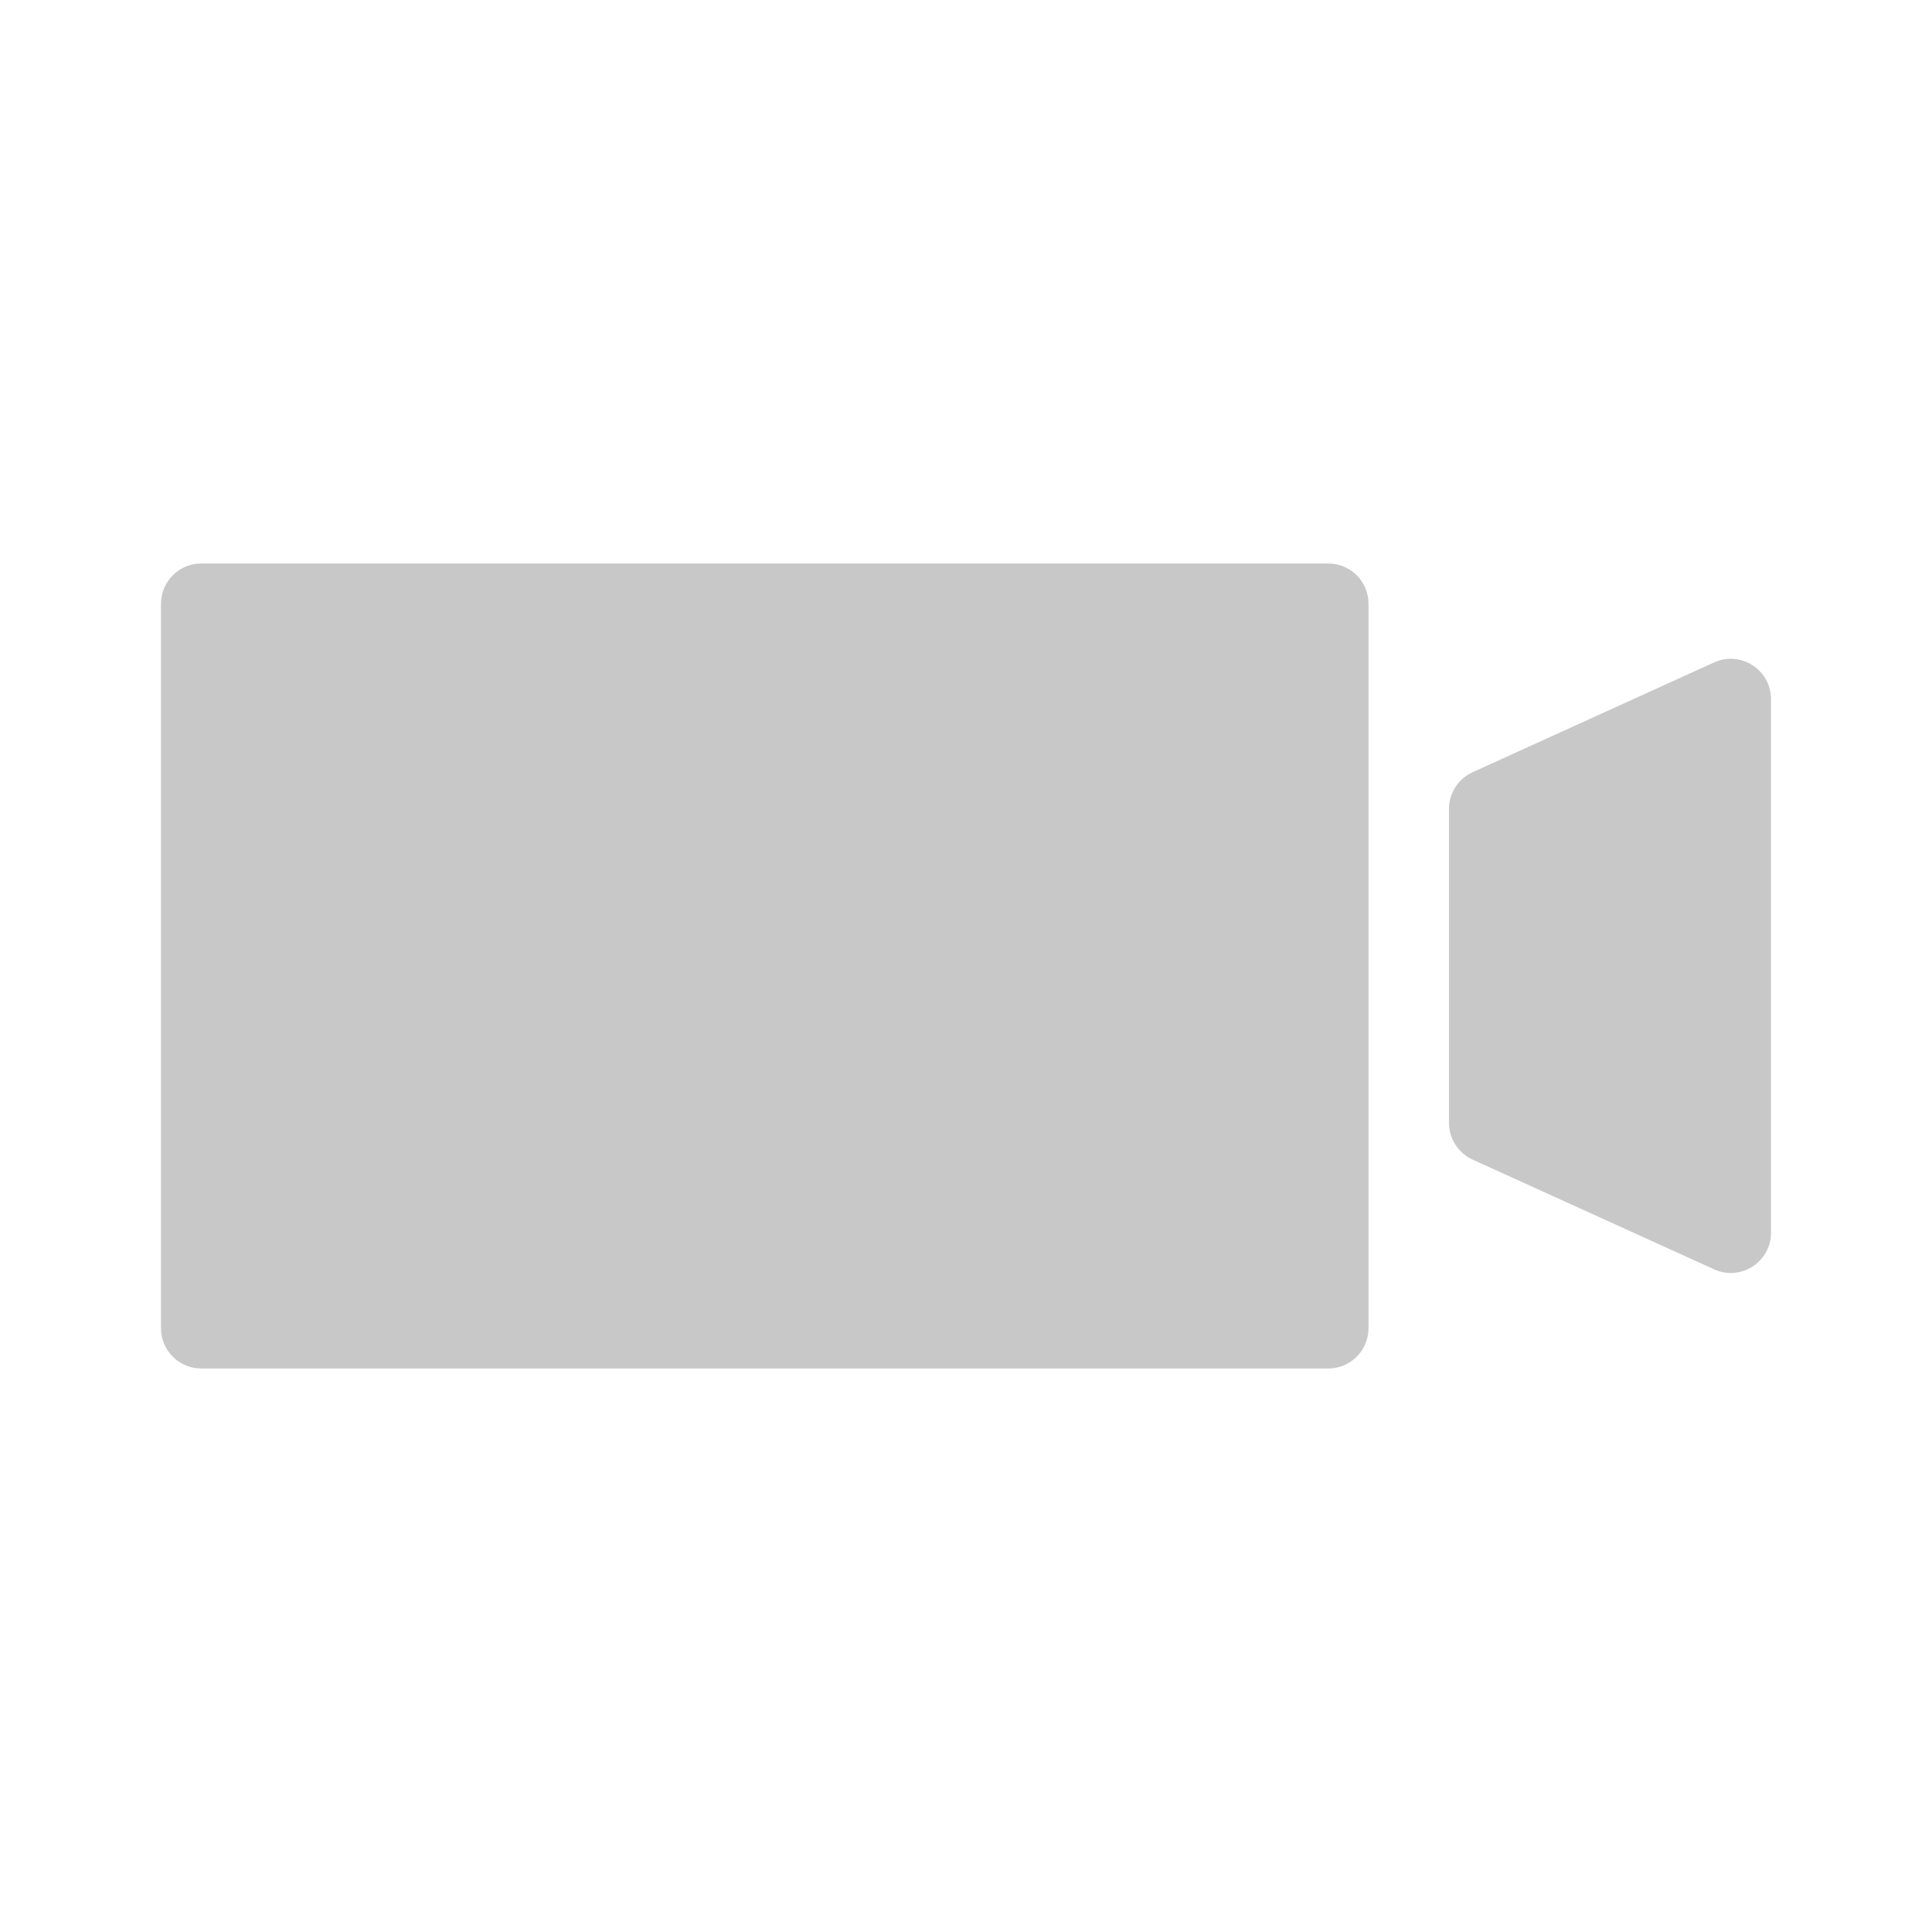
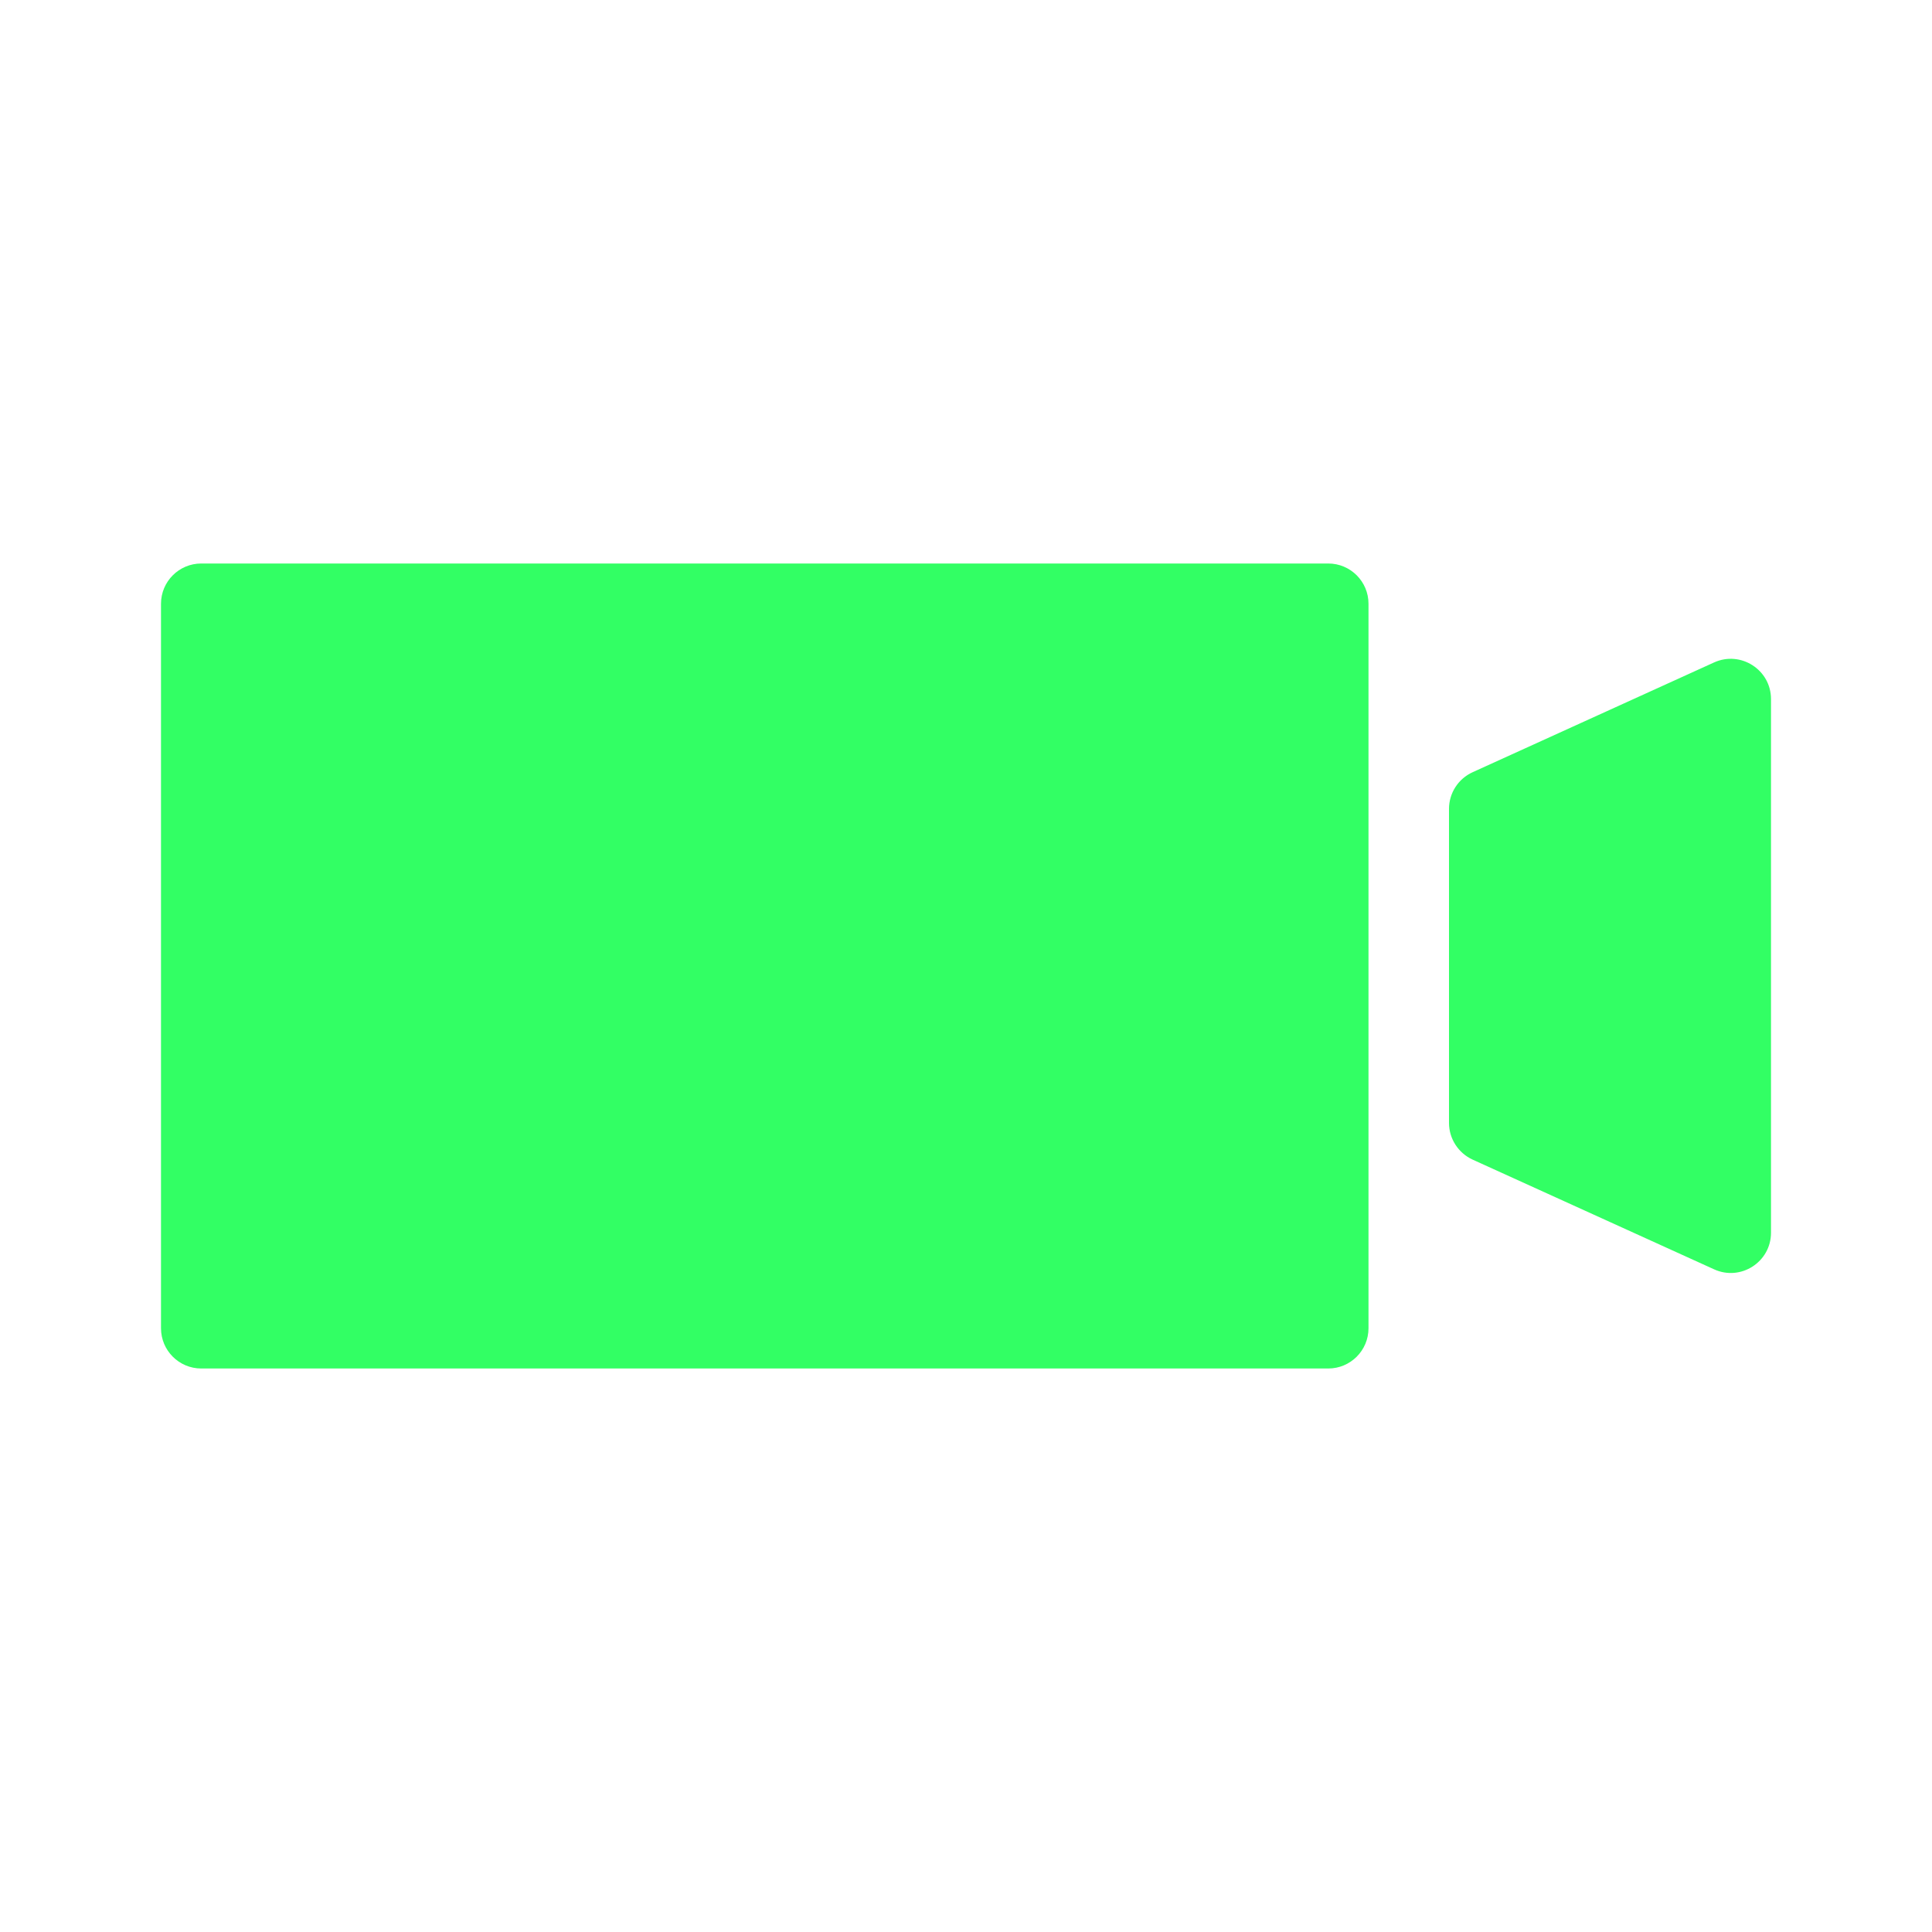
<svg xmlns="http://www.w3.org/2000/svg" width="24" height="24" viewBox="0 0 24 24" fill="none">
-   <path d="M2 16.5V7.5C2 7.224 2.224 7 2.5 7H16.5C16.776 7 17 7.224 17 7.5V16.5C17 16.776 16.776 17 16.5 17H2.5C2.224 17 2 16.776 2 16.5Z" fill="#C8C8C8" />
-   <path d="M21.293 8.229L18.293 9.593C18.115 9.674 18 9.852 18 10.048V13.949C18 14.145 18.115 14.323 18.293 14.405L21.293 15.768C21.624 15.919 22 15.677 22 15.313V8.684C22 8.321 21.624 8.079 21.293 8.229Z" fill="#C8C8C8" />
+   <path d="M2 16.5V7.5C2 7.224 2.224 7 2.5 7H16.5C16.776 7 17 7.224 17 7.5V16.5C17 16.776 16.776 17 16.5 17H2.5C2.224 17 2 16.776 2 16.5Z" fill="#32FF64" />
+   <path d="M21.293 8.229L18.293 9.593C18.115 9.674 18 9.852 18 10.048V13.949C18 14.145 18.115 14.323 18.293 14.405L21.293 15.768C21.624 15.919 22 15.677 22 15.313V8.684C22 8.321 21.624 8.079 21.293 8.229Z" fill="#32FF64" />
</svg>
